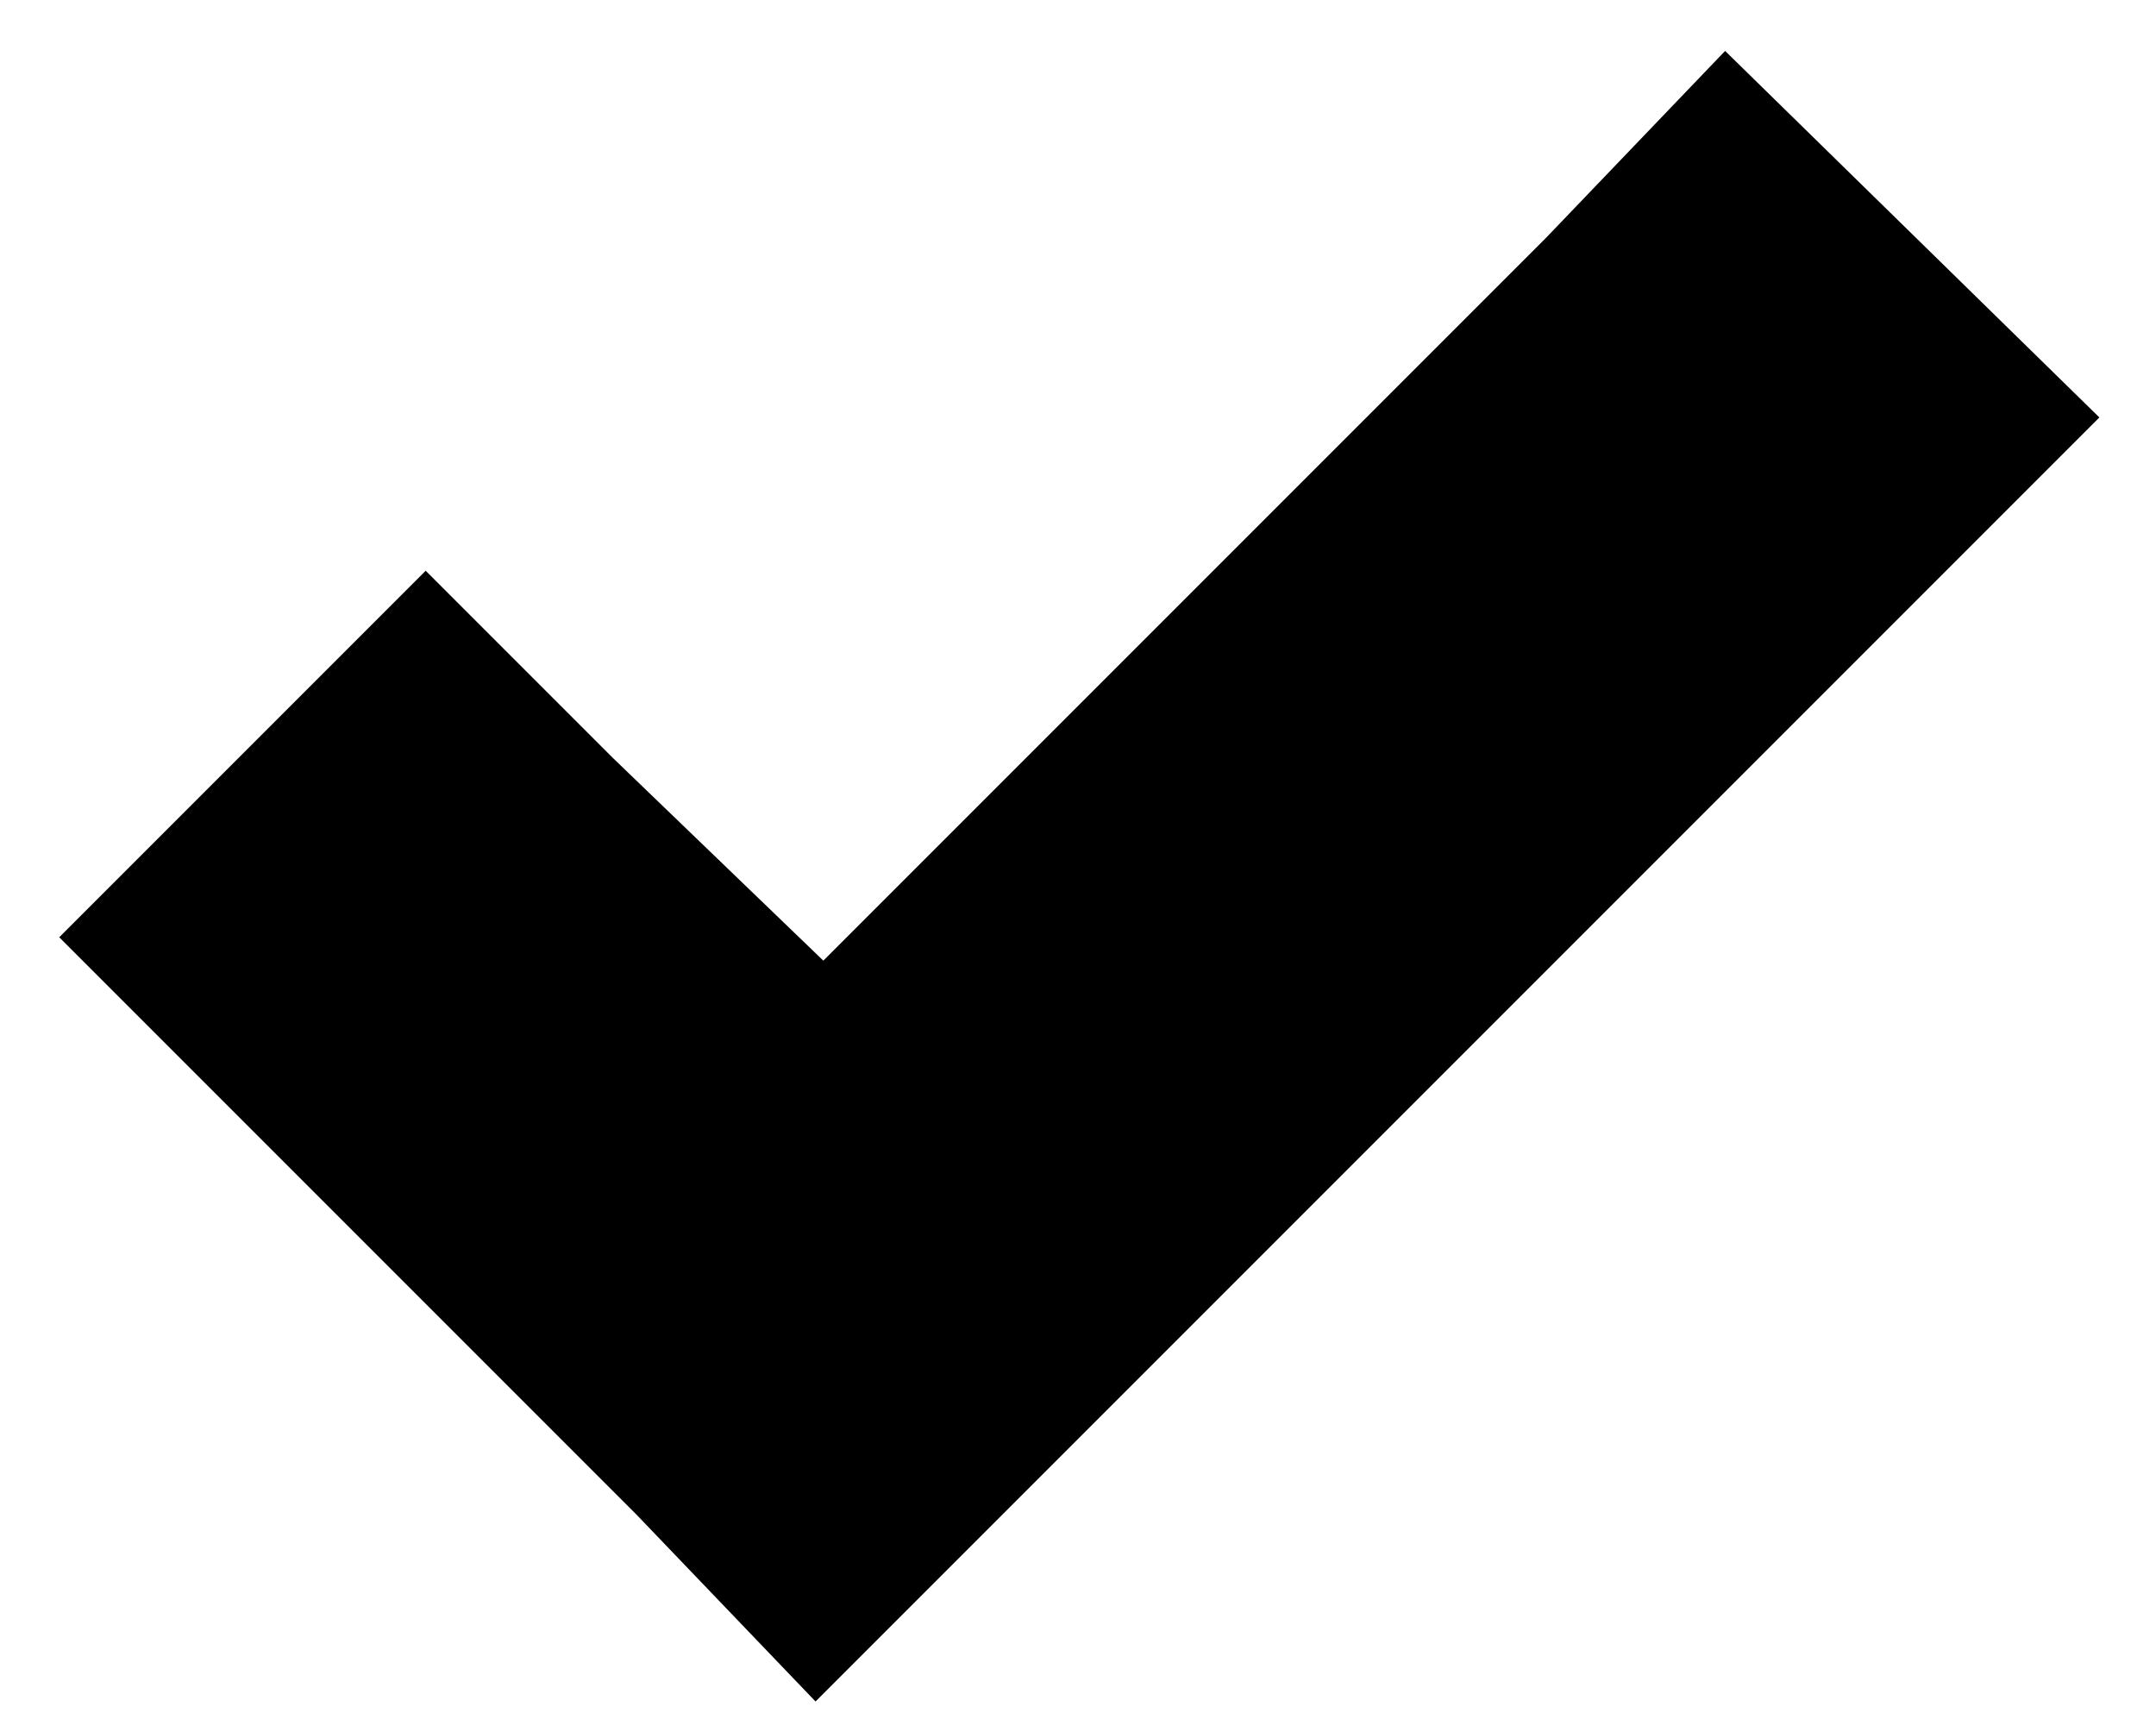
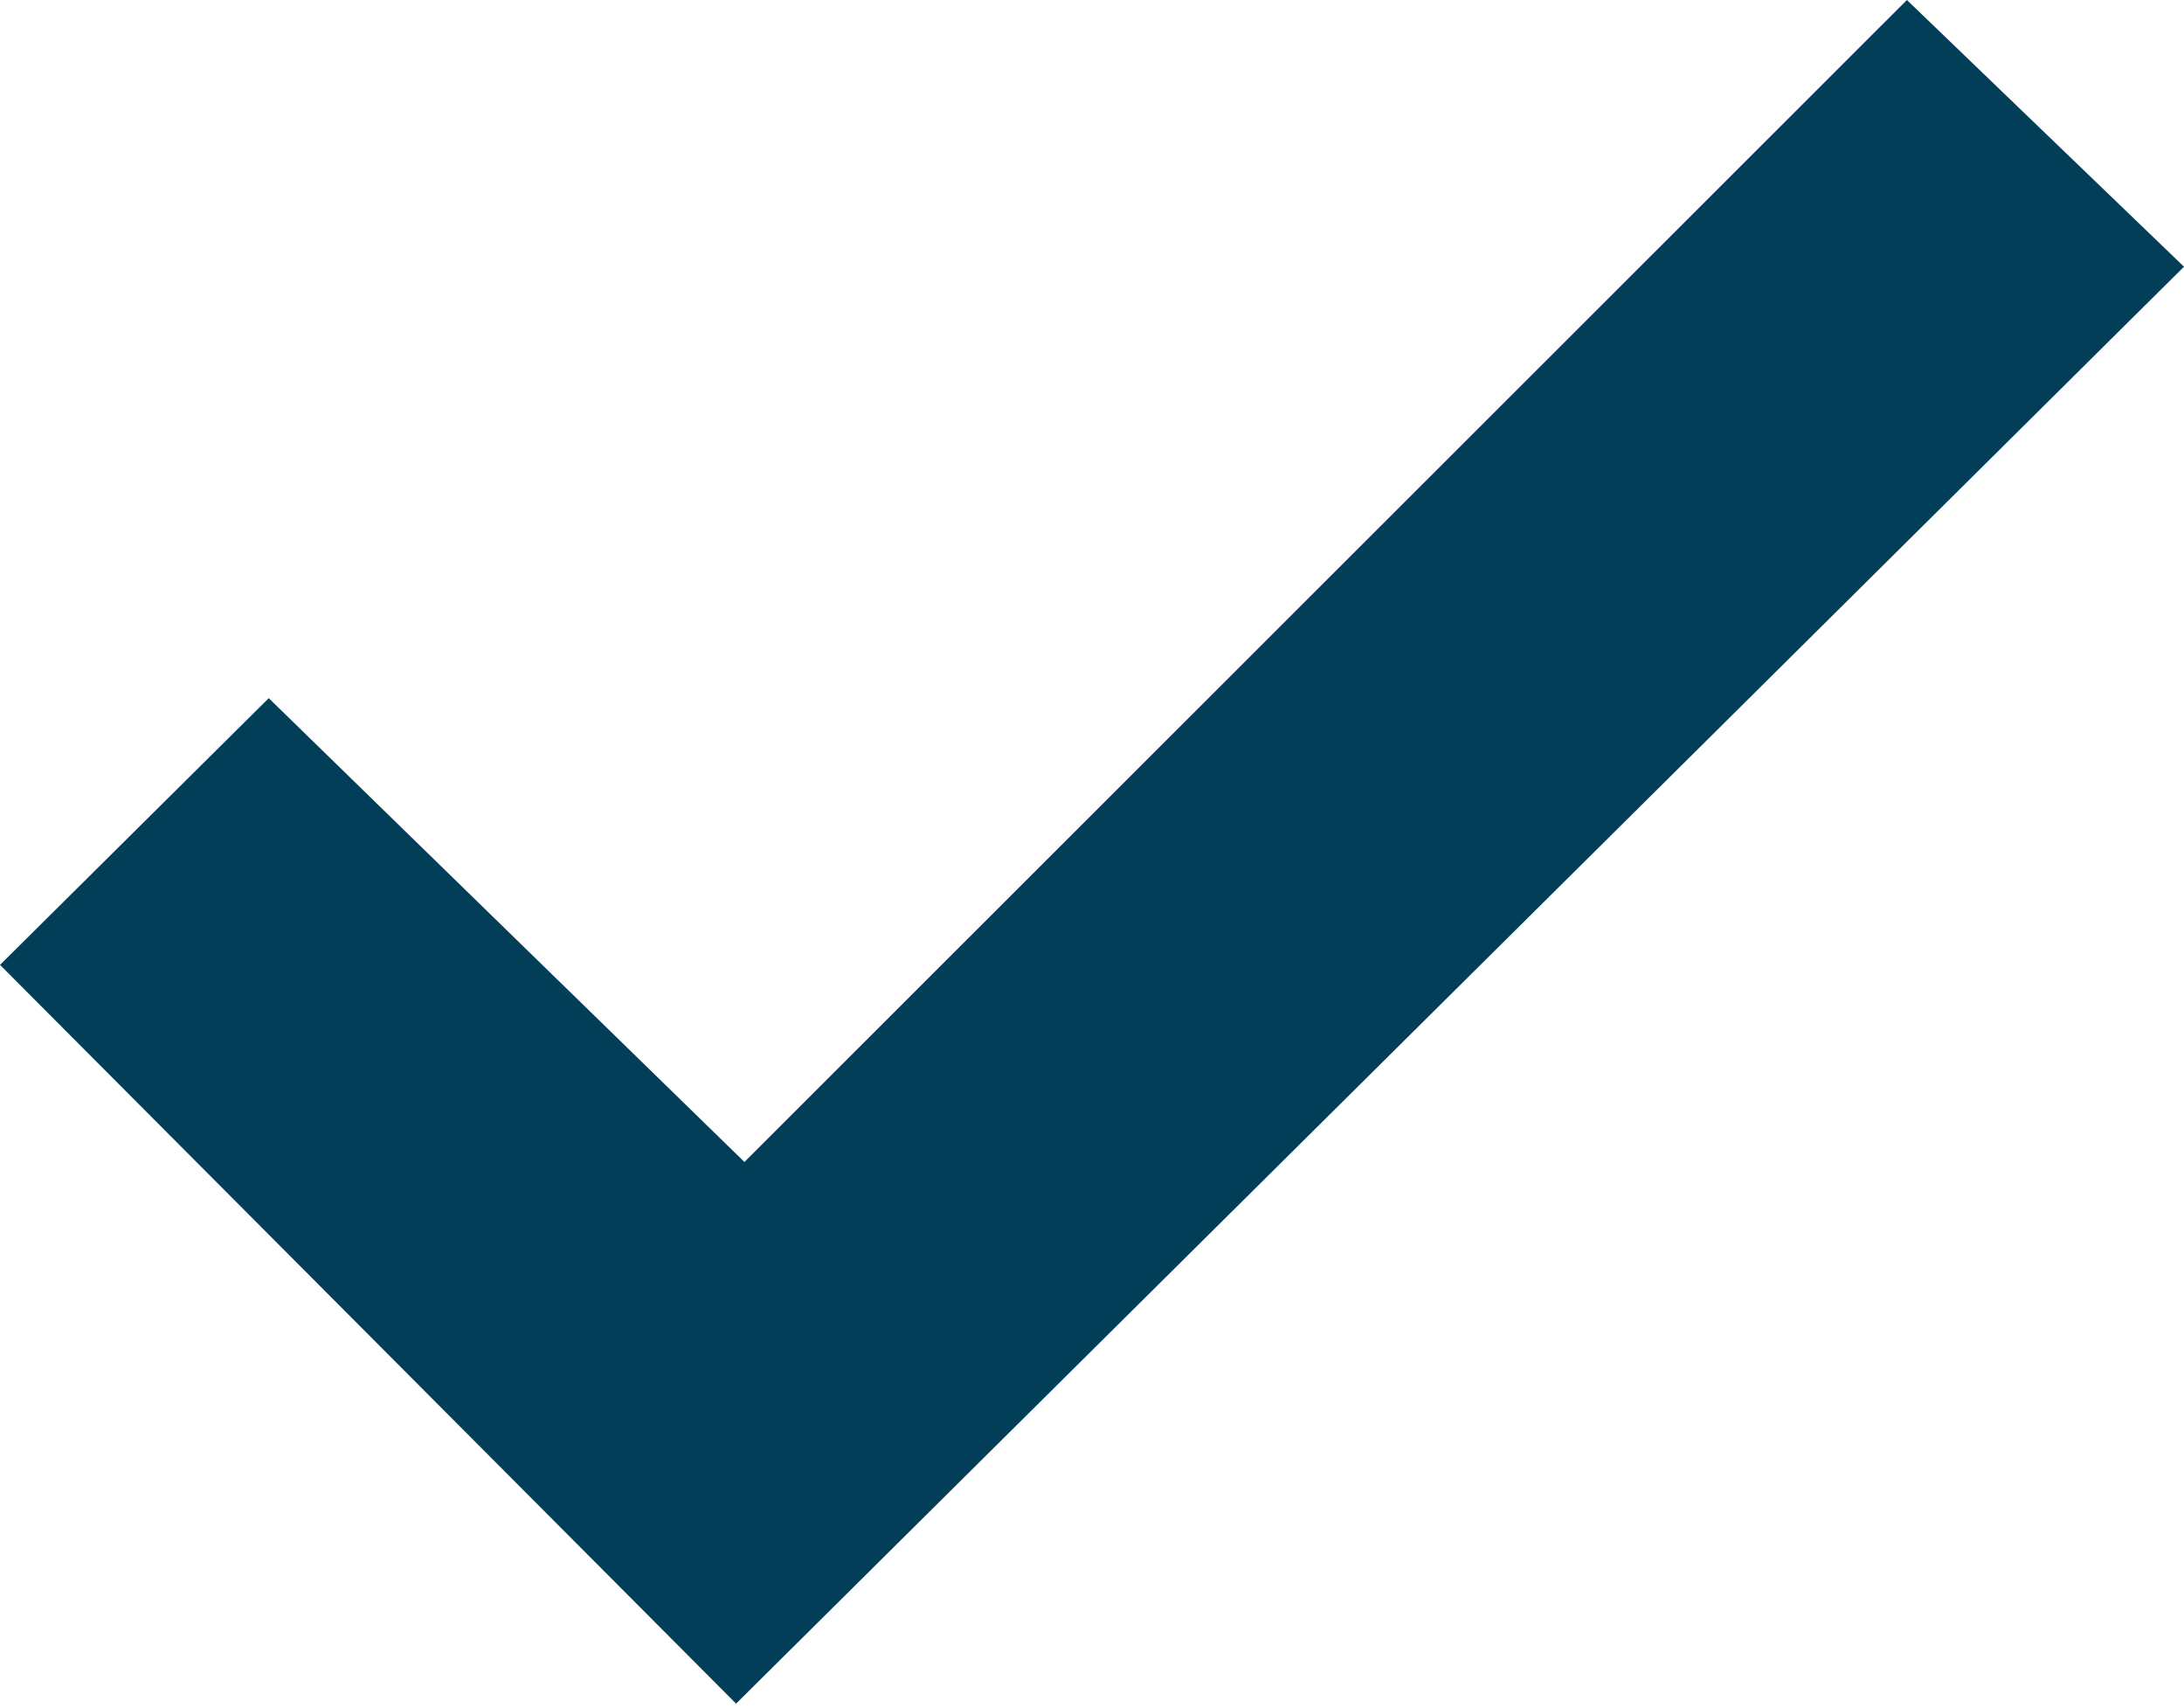
- <svg xmlns="http://www.w3.org/2000/svg" width="34" height="27" viewBox="0 0 34 27">
-   <path d="M27.205.803l-2.828 2.951-11.393 11.393-3.32-3.197-2.951-2.951-5.779 5.779 2.951 2.951 6.148 6.148 2.828 2.951 2.951-2.951 14.344-14.344 2.951-2.951-5.902-5.779z" fill="#000" />
+ <svg xmlns="http://www.w3.org/2000/svg" width="55px" height="43px" viewBox="0 0 55 43" version="1.1">
+   <defs />
+   <g id="Page-1" stroke="none" stroke-width="1" fill="none" fill-rule="evenodd">
+     <polygon id="Shape-Copy-4" fill="#033E58" points="48.022 0 18.747 29.26 6.768 17.581 2.90772697e-16 24.297 18.537 42.9 55 6.716" />
+   </g>
</svg>
